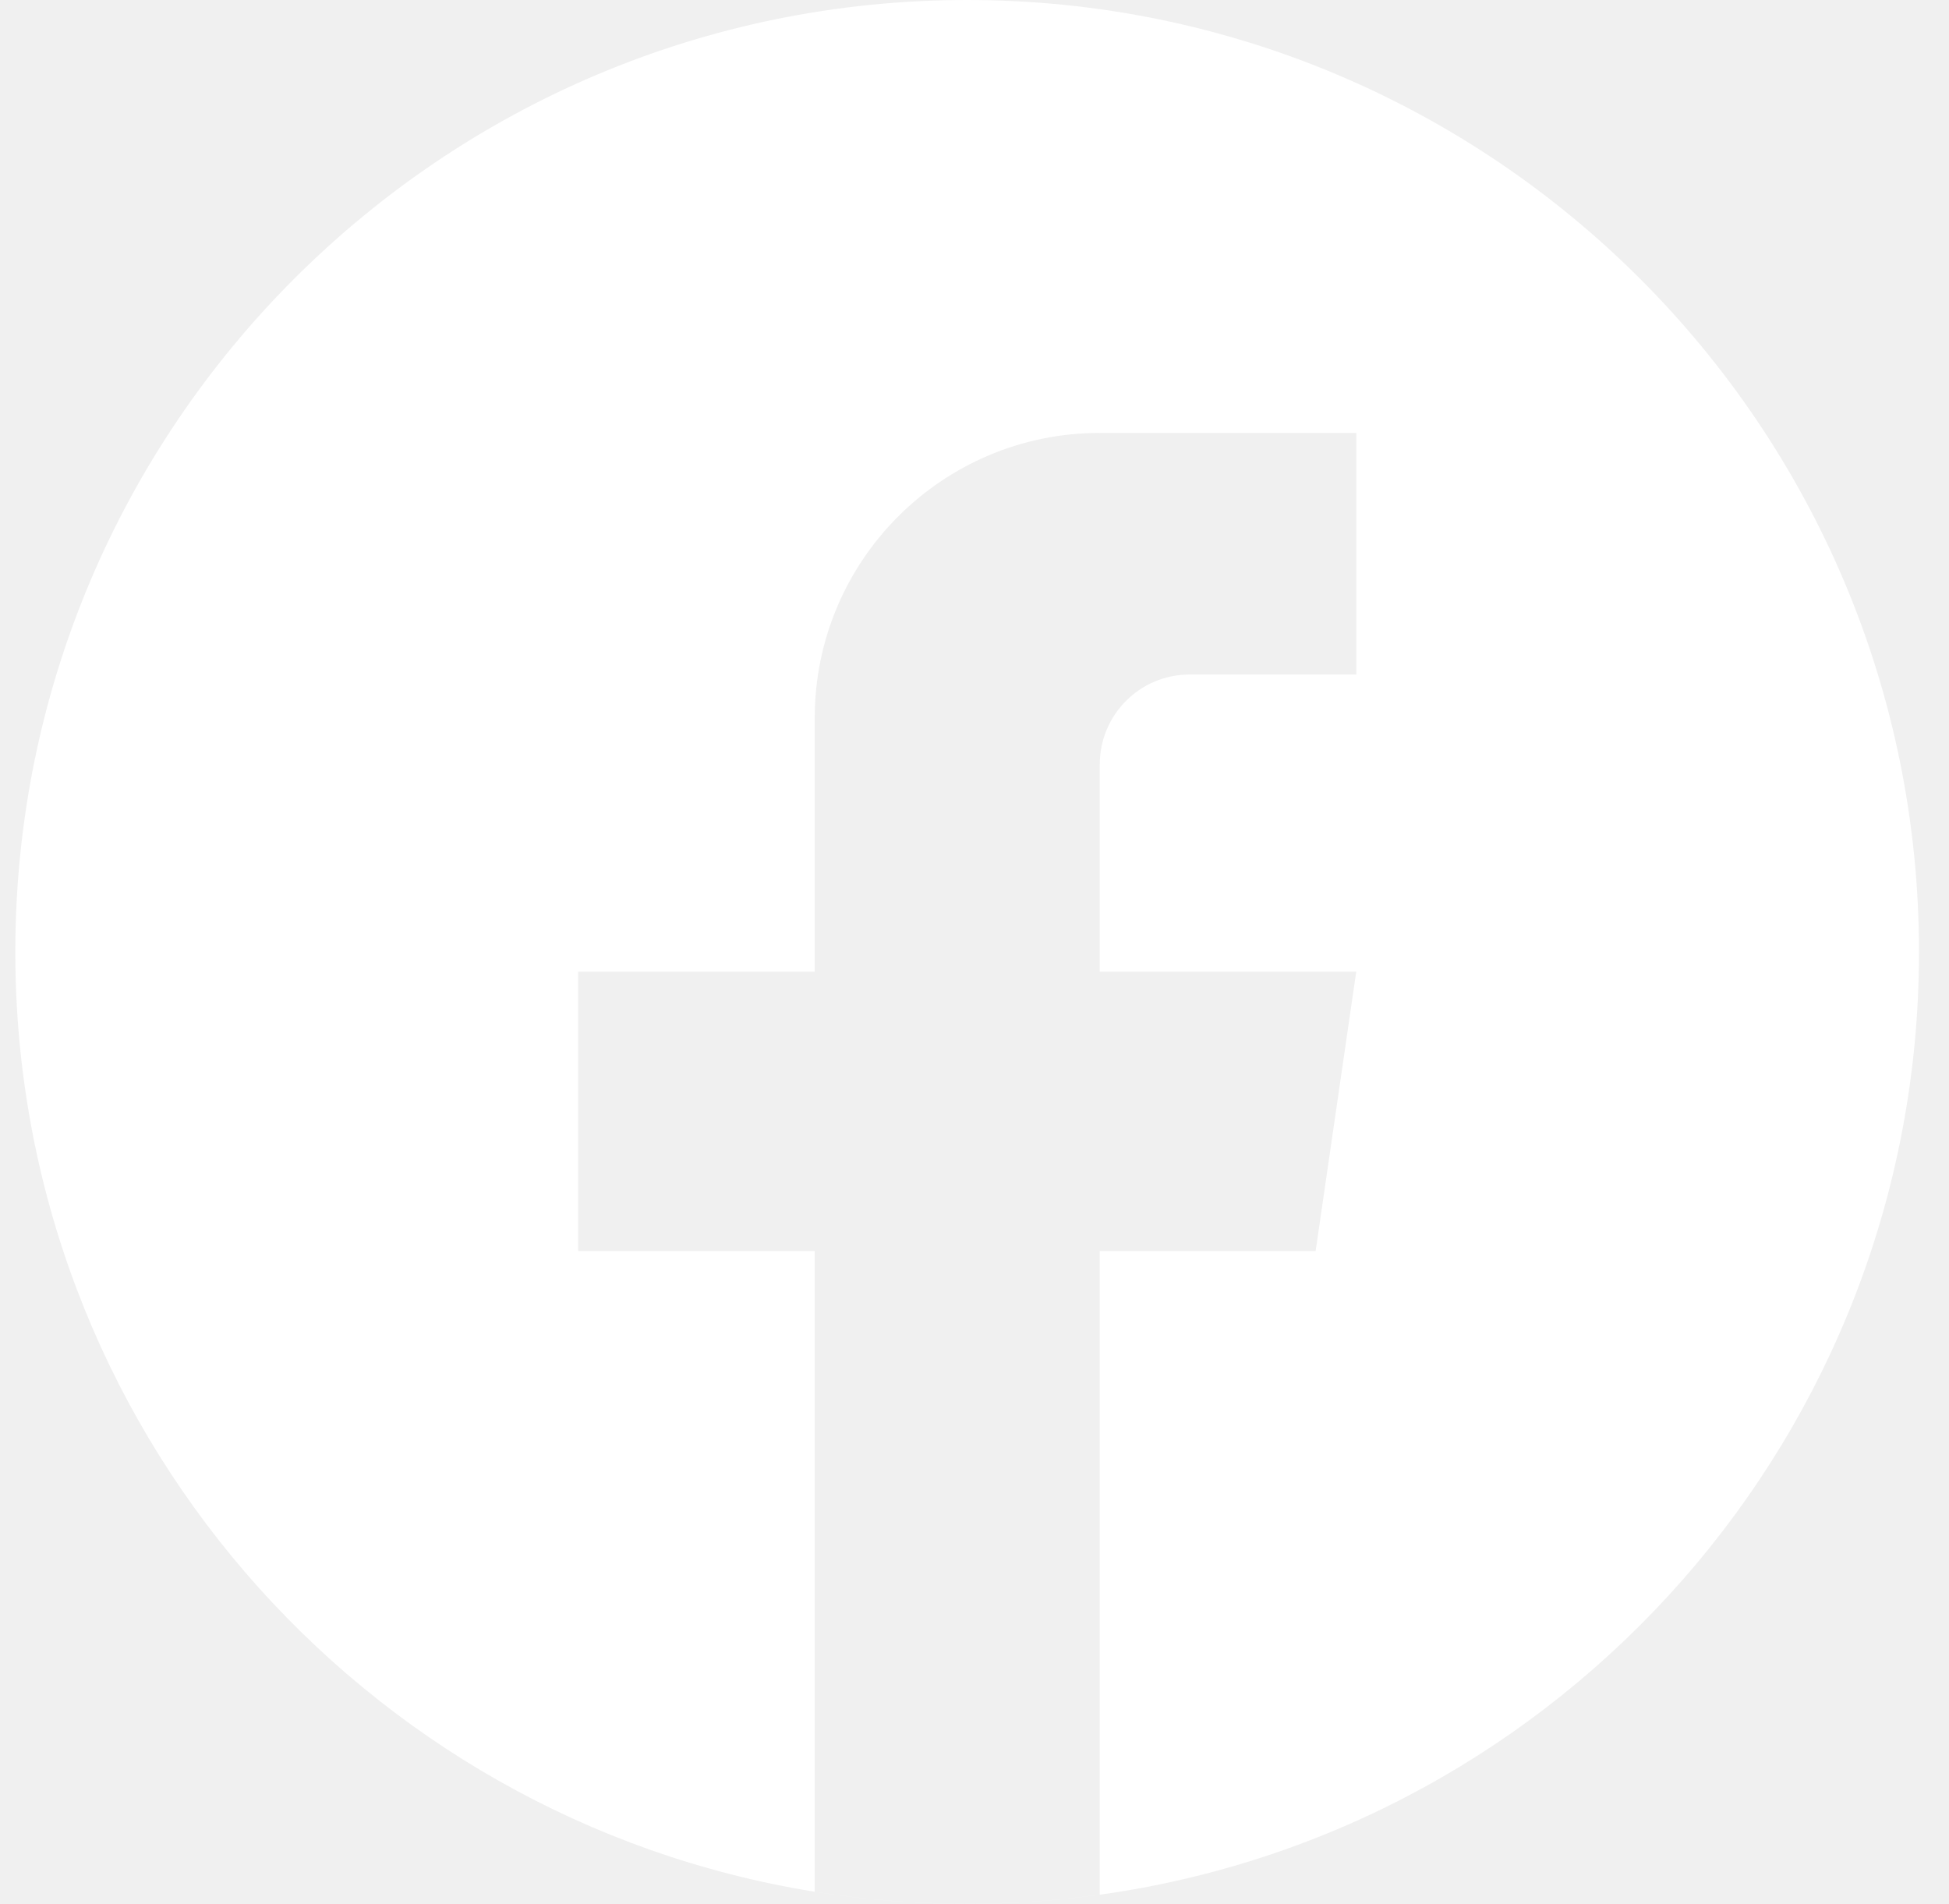
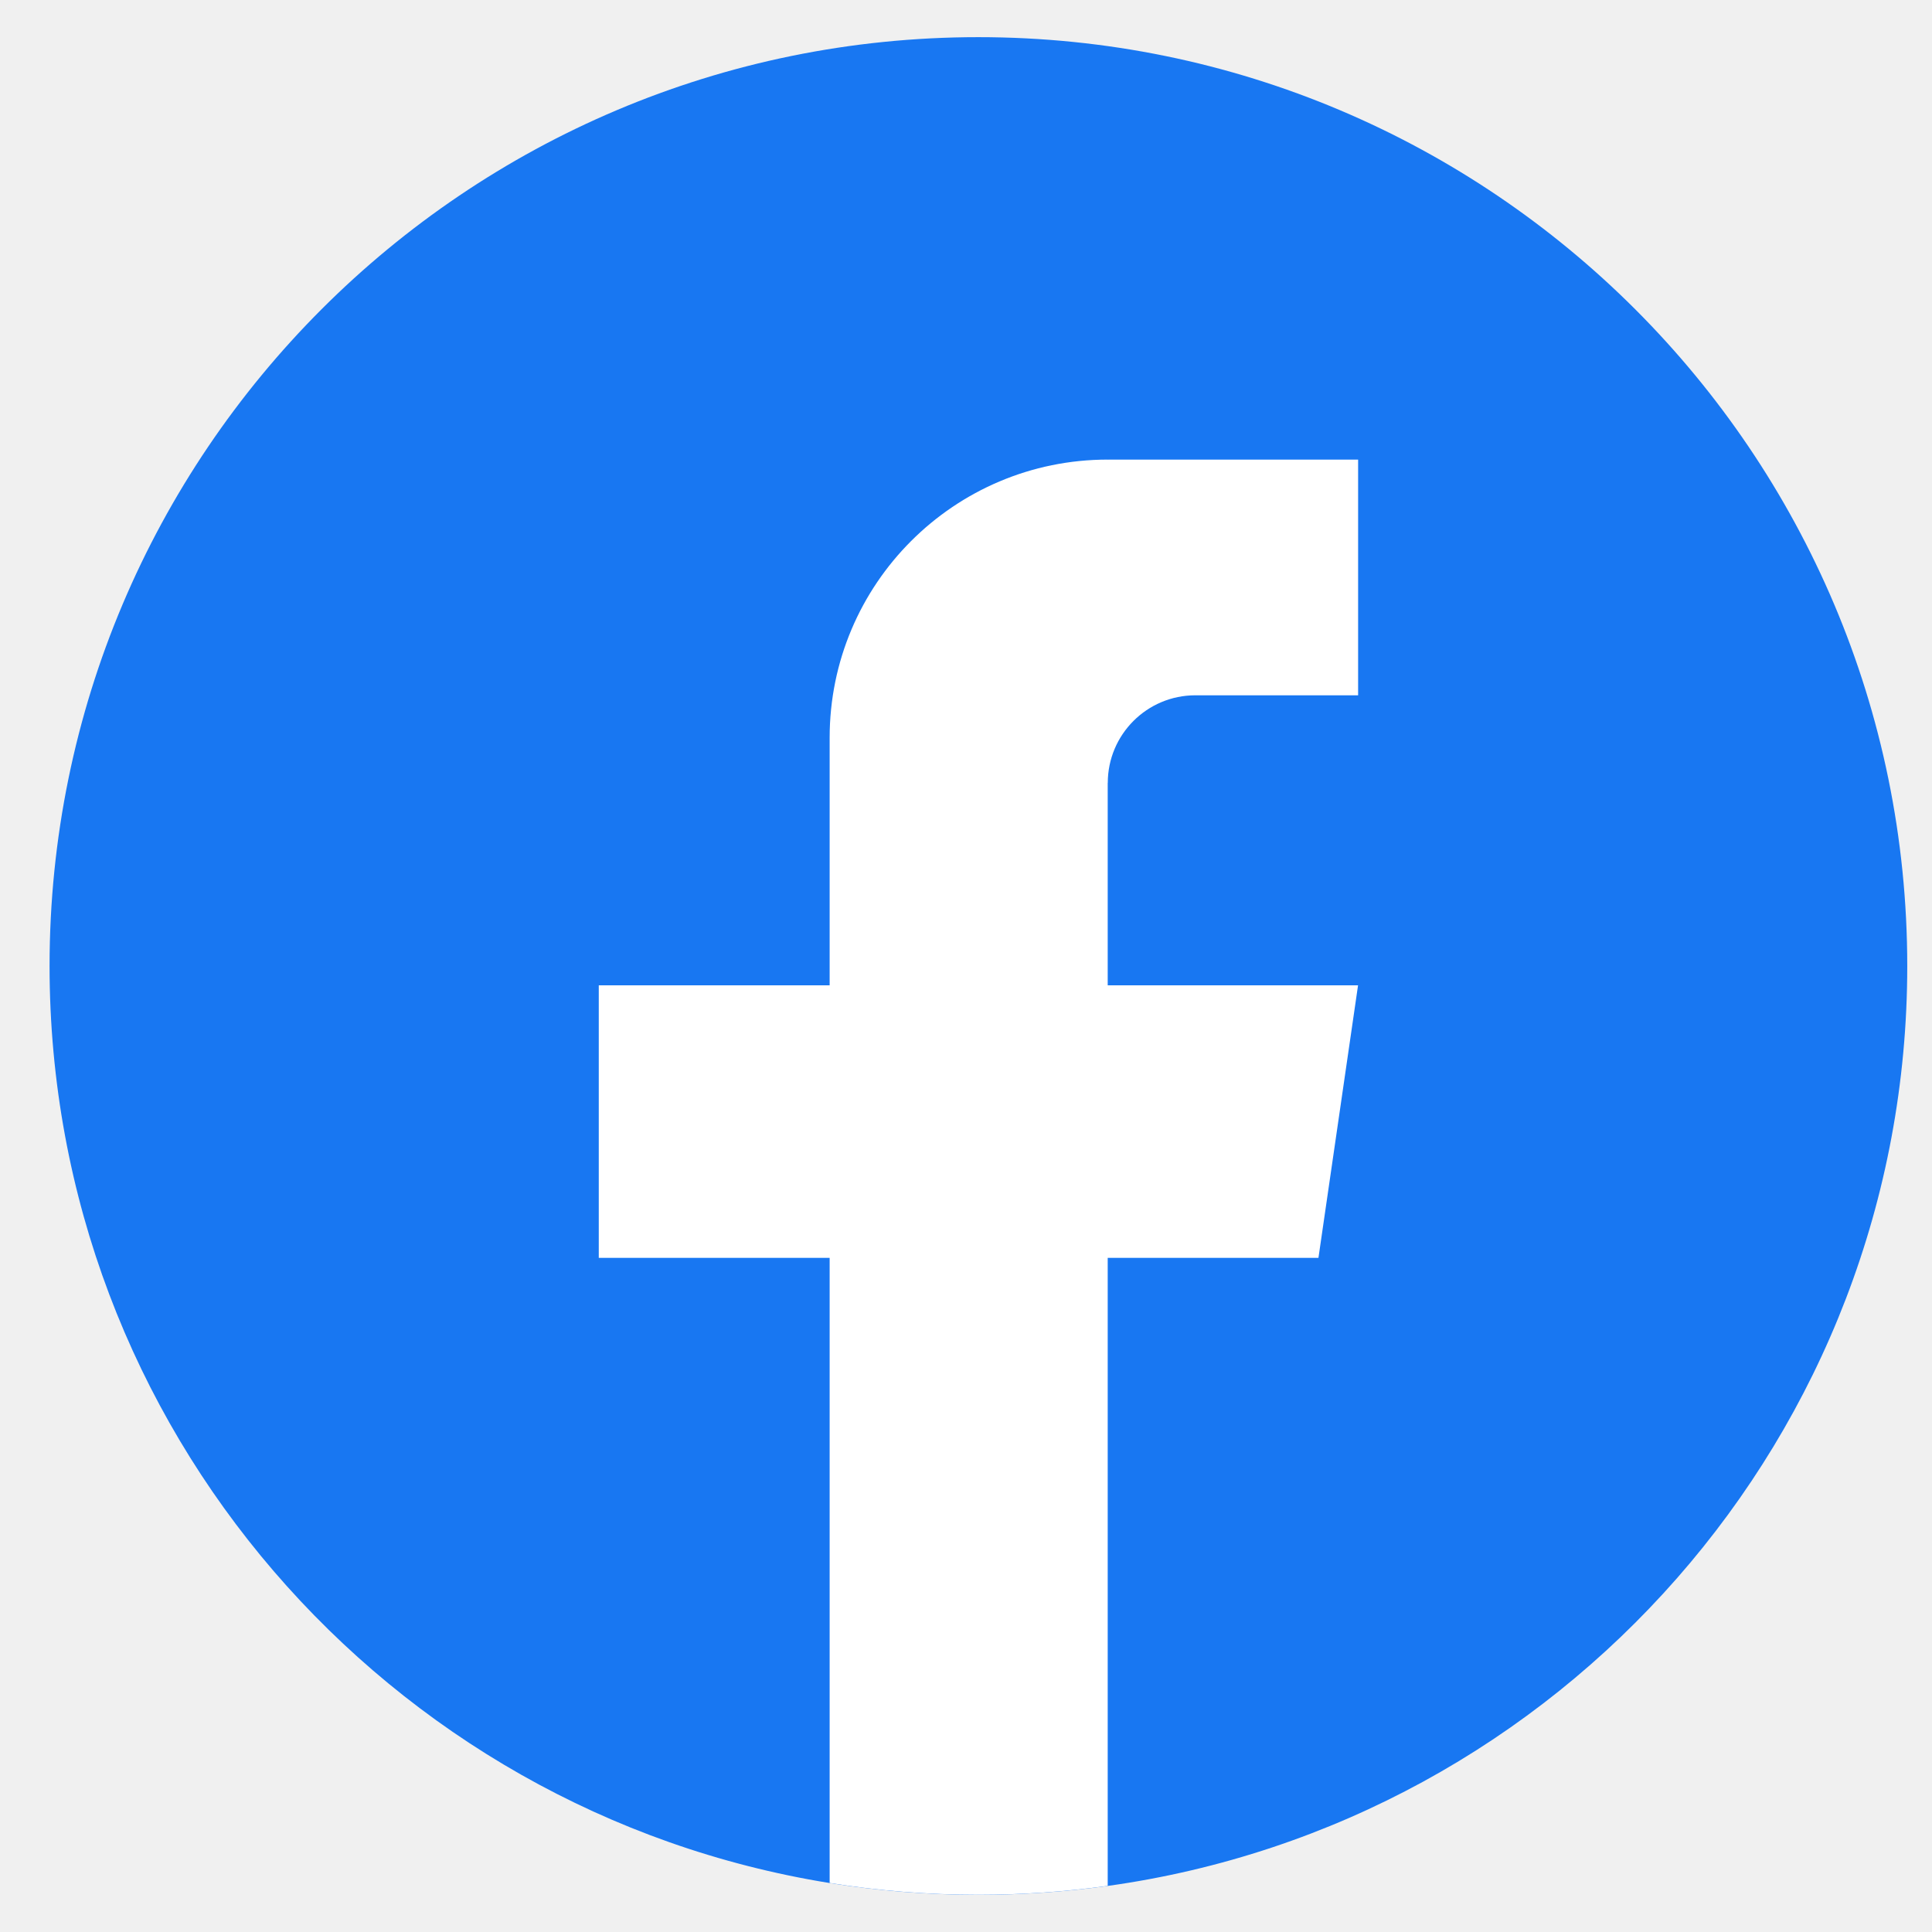
- <svg xmlns="http://www.w3.org/2000/svg" width="43" height="42" viewBox="0 0 43 42" fill="none">
-   <path fill-rule="evenodd" clip-rule="evenodd" d="M24.262 41.798C34.476 40.376 42.338 31.607 42.338 21.001C42.338 9.403 32.934 0 21.337 0C9.741 0 0.338 9.403 0.338 21.001C0.338 31.453 7.975 40.122 17.975 41.732C19.07 41.909 20.194 42 21.339 42C22.33 42 23.307 41.931 24.262 41.798ZM24.262 21.436V16.862L24.264 16.86C24.264 15.767 25.151 14.88 26.245 14.88H29.923V9.55H24.293C24.288 9.55 24.284 9.551 24.279 9.551C24.274 9.552 24.269 9.553 24.264 9.553V9.55C20.79 9.55 17.975 12.366 17.975 15.839V21.436H12.756V27.599H17.975V41.731C19.07 41.907 20.194 41.999 21.339 41.999C22.331 41.999 23.308 41.929 24.262 41.797V27.599H29.026L29.922 21.436H24.262Z" fill="white" />
+ <svg xmlns="http://www.w3.org/2000/svg" width="26" height="26" viewBox="0 0 26 26" fill="none">
+   <path d="M25.667 13C25.667 19.314 20.987 24.533 14.907 25.38C14.339 25.459 13.757 25.5 13.167 25.5C12.486 25.5 11.816 25.446 11.165 25.341C5.212 24.382 0.667 19.222 0.667 13C0.667 6.097 6.263 0.5 13.166 0.5C20.069 0.5 25.667 6.097 25.667 13Z" fill="#1877F2" />
+   <path d="M14.907 10.537V13.26H18.276L17.743 16.928H14.907V25.379C14.339 25.458 13.757 25.499 13.167 25.499C12.486 25.499 11.816 25.445 11.165 25.34V16.928H8.058V13.26H11.165V9.928C11.165 7.861 12.84 6.185 14.908 6.185V6.186C14.914 6.186 14.92 6.185 14.926 6.185H18.277V9.357H16.087C15.436 9.357 14.908 9.885 14.908 10.536L14.907 10.537Z" fill="white" />
</svg>
